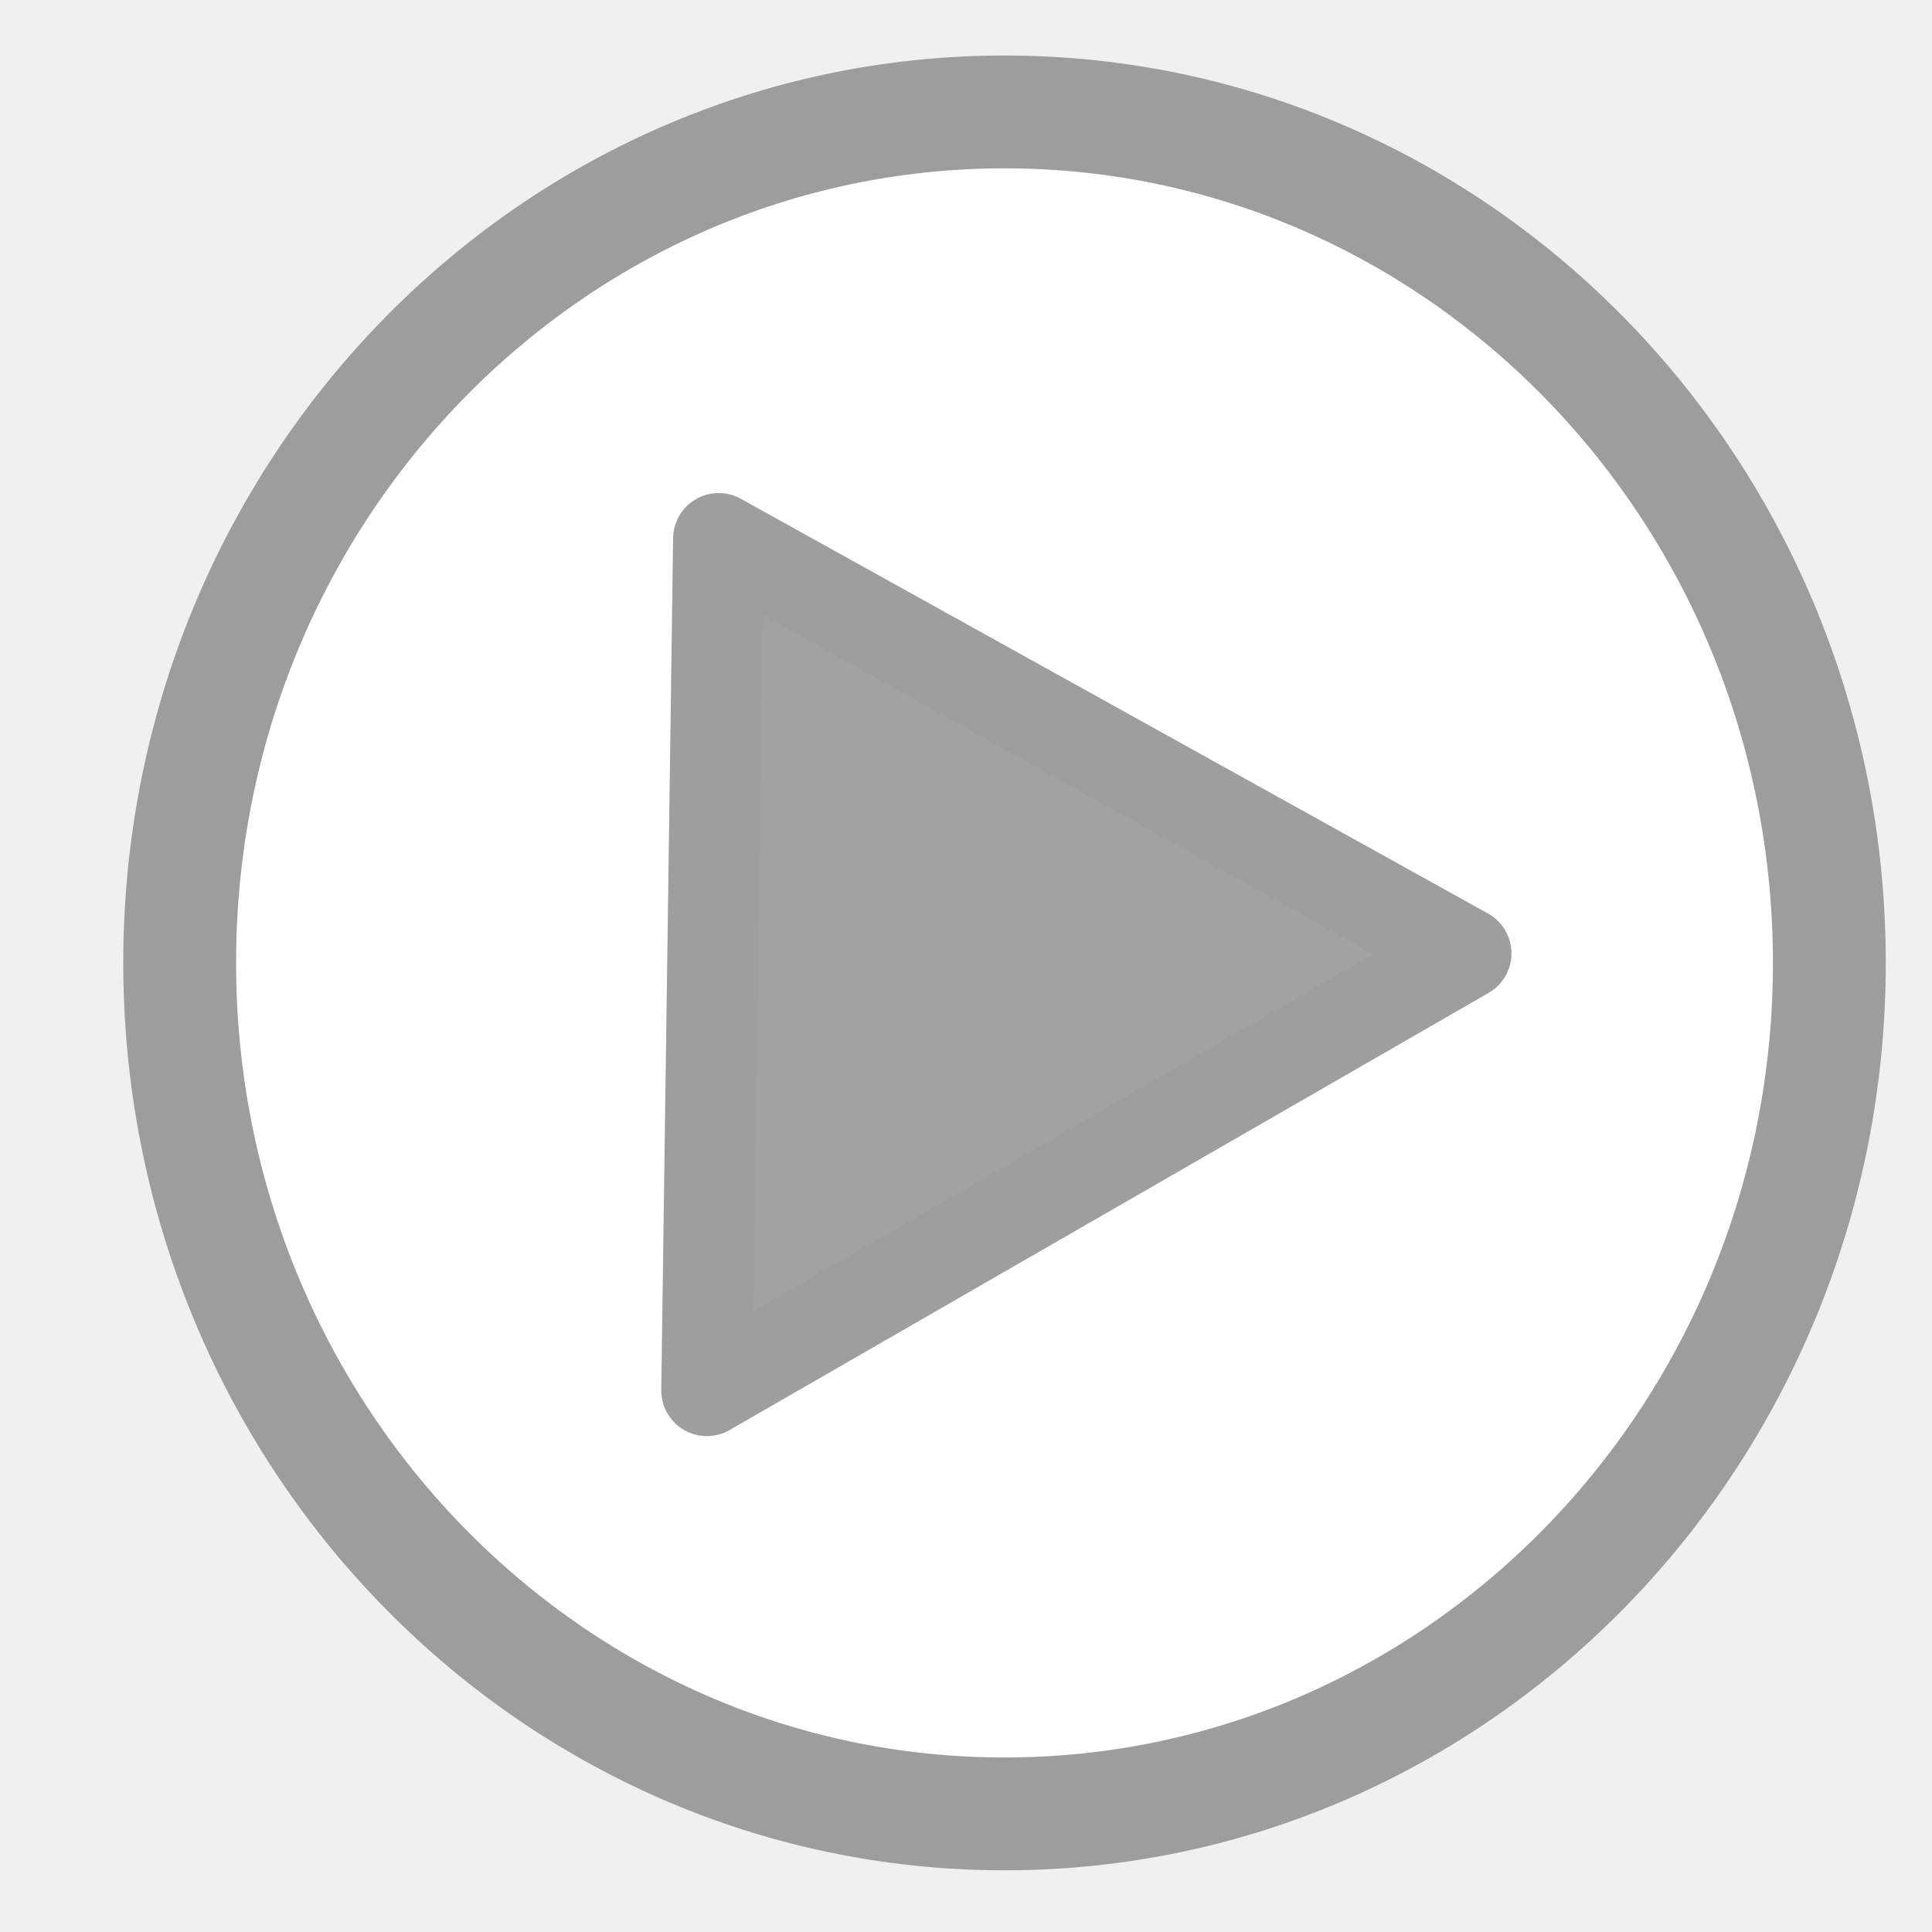
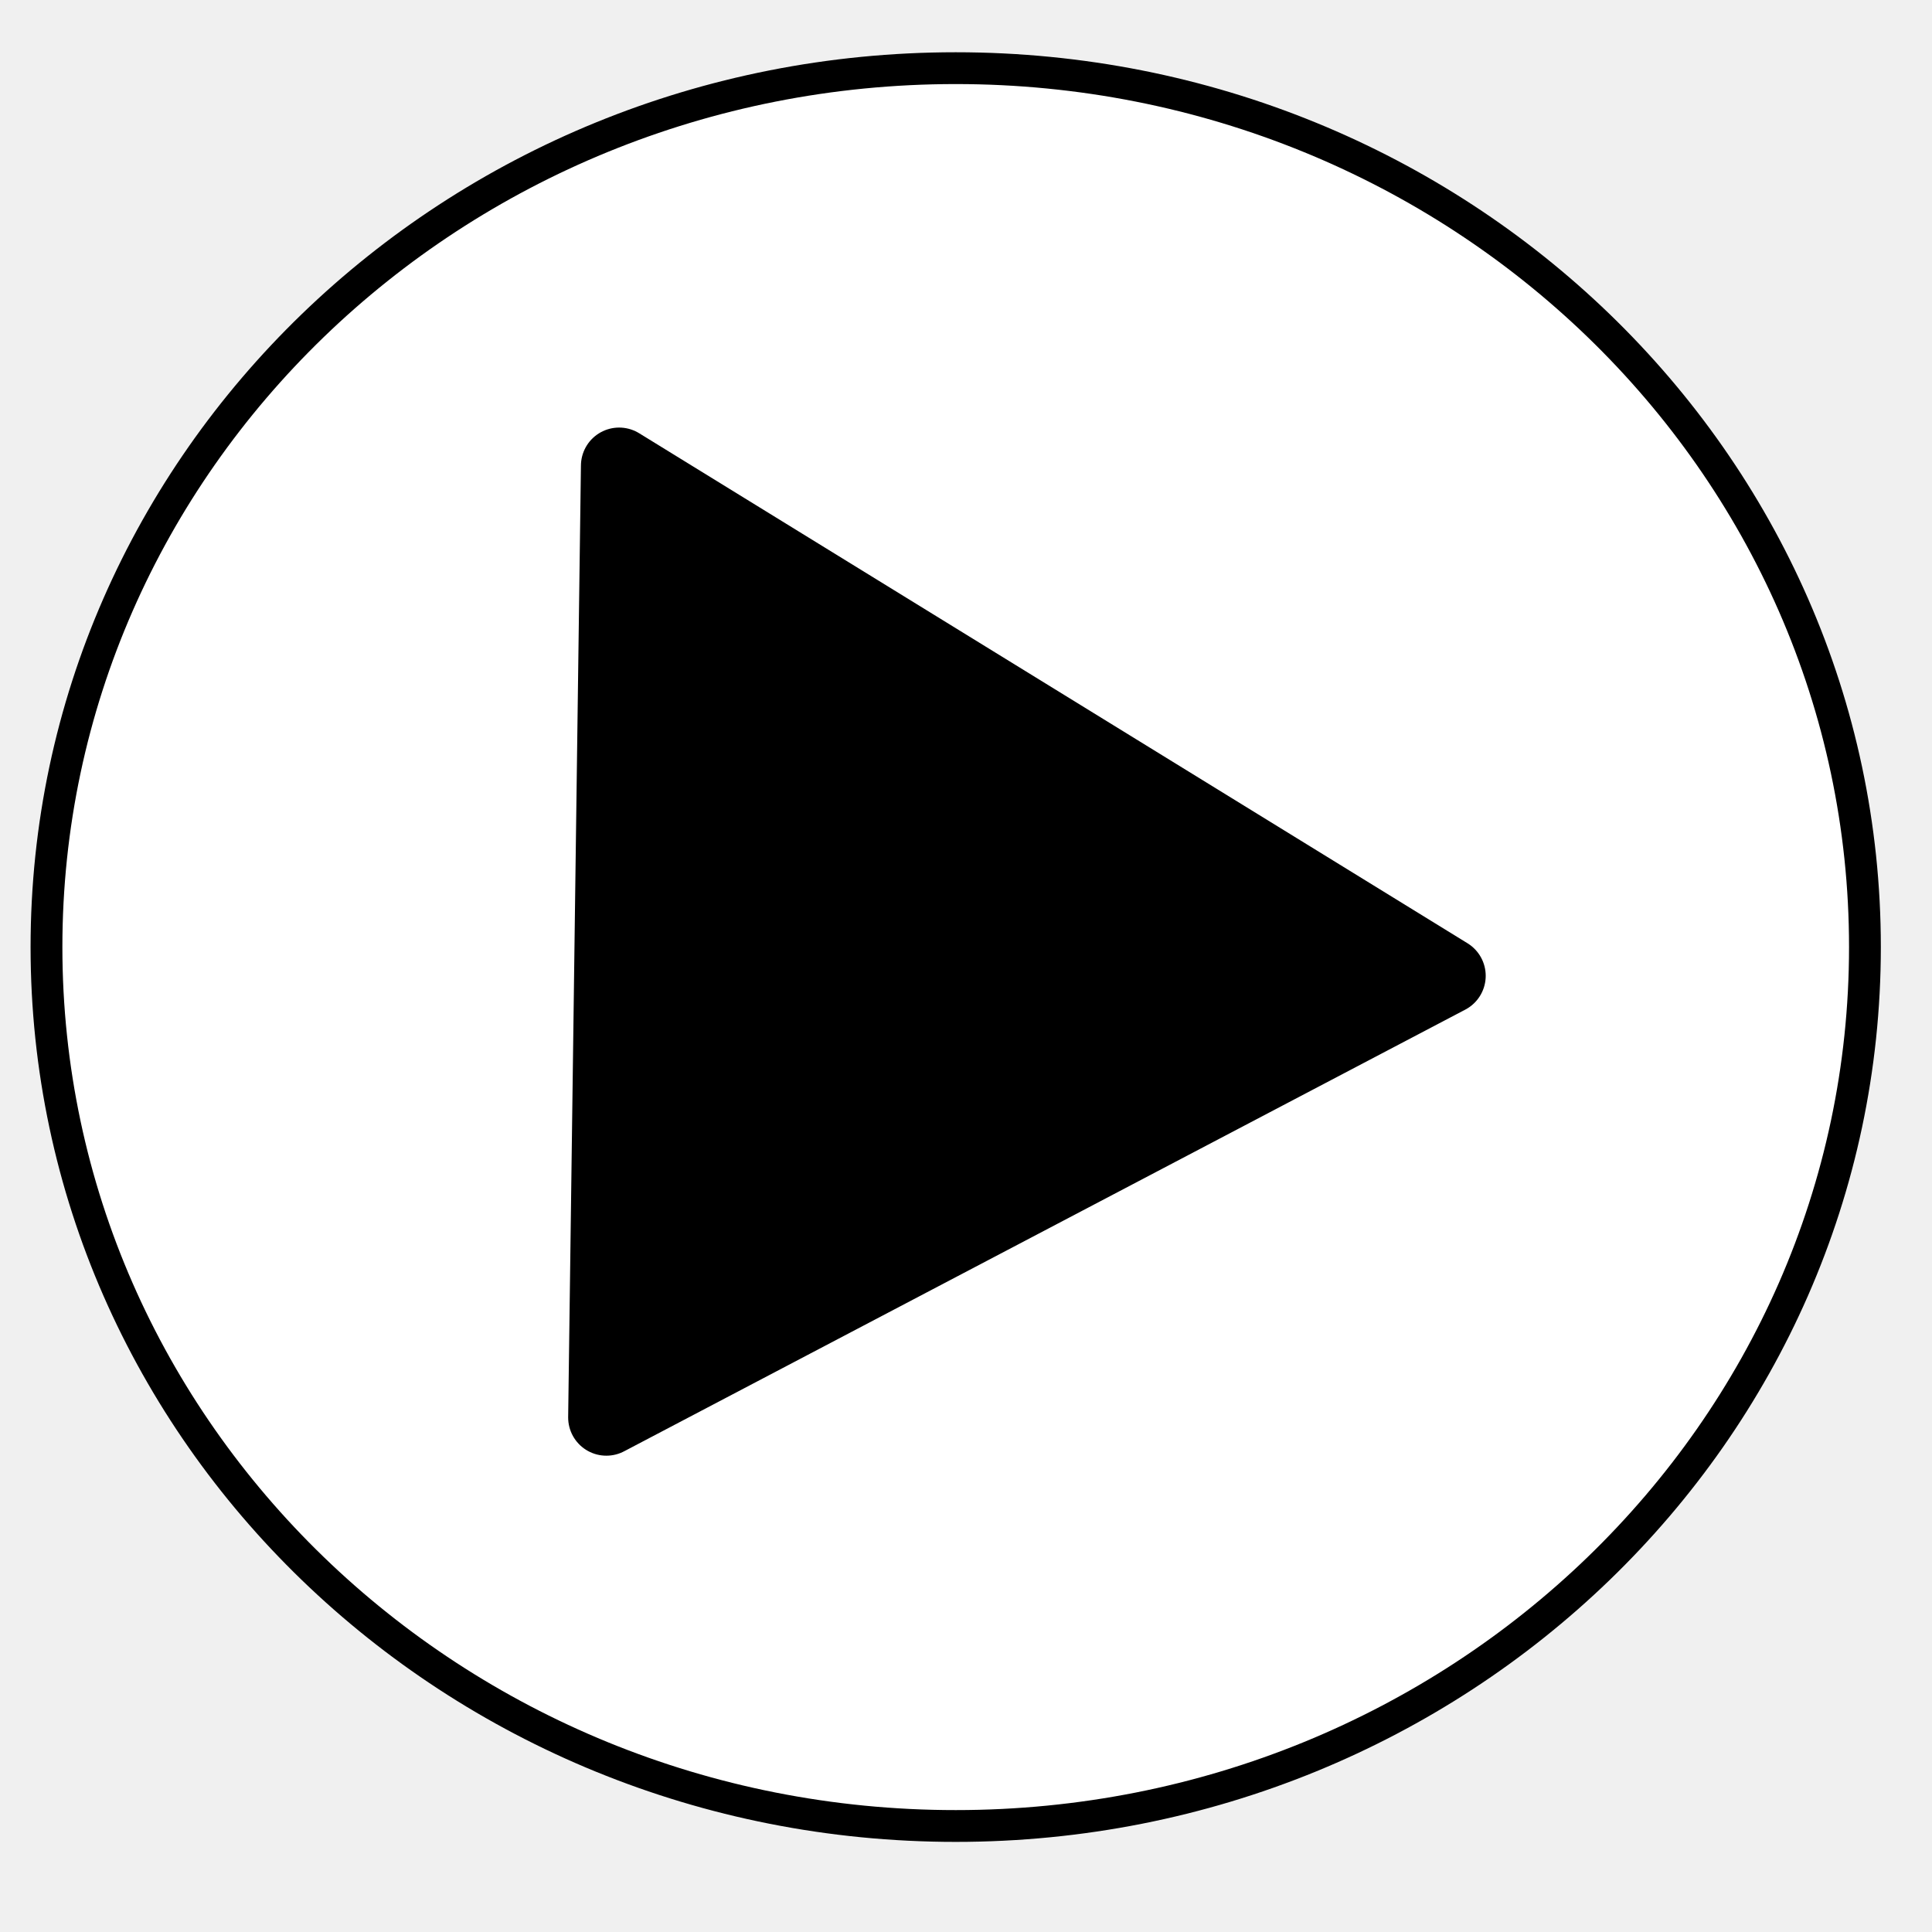
- <svg xmlns="http://www.w3.org/2000/svg" width="15mm" height="15mm" viewBox="0 0 15 15" version="1.1" id="svg1">
+ <svg xmlns="http://www.w3.org/2000/svg" width="6.5mm" height="6.5mm" viewBox="0 0 6.5 6.5" version="1.1" id="svg1">
  <defs id="defs1" />
  <g id="layer1">
-     <ellipse style="fill:#ffffff;fill-opacity:1;stroke:#9d9d9d;stroke-width:0.876;stroke-dasharray:none;stroke-opacity:1" id="path1" cx="7.799" cy="7.476" rx="6.404" ry="6.607" />
-     <path style="fill:#a2a2a2;fill-opacity:1;stroke:#9e9e9e;stroke-width:0.708;stroke-linejoin:round;stroke-dasharray:none;stroke-opacity:1" d="m 5.58,4.182 -0.092,6.614 5.893,-3.394 z" id="path2" />
+     <g id="layer2" transform="translate(0.03237515,0.1303296)">
+       <ellipse style="fill:#ffffff;fill-opacity:1;stroke:#000000;stroke-width:0.107;stroke-opacity:1" id="path1" cx="3.183" cy="3.056" rx="3.059" ry="2.957" />
+     </g>
+     <path style="fill:#000000;fill-opacity:1;stroke:#000000;stroke-width:0.257;stroke-linejoin:round;stroke-dasharray:none" d="M 2.083,1.567 2.04,4.769 4.87,3.283 Z" id="path2" />
  </g>
</svg>
